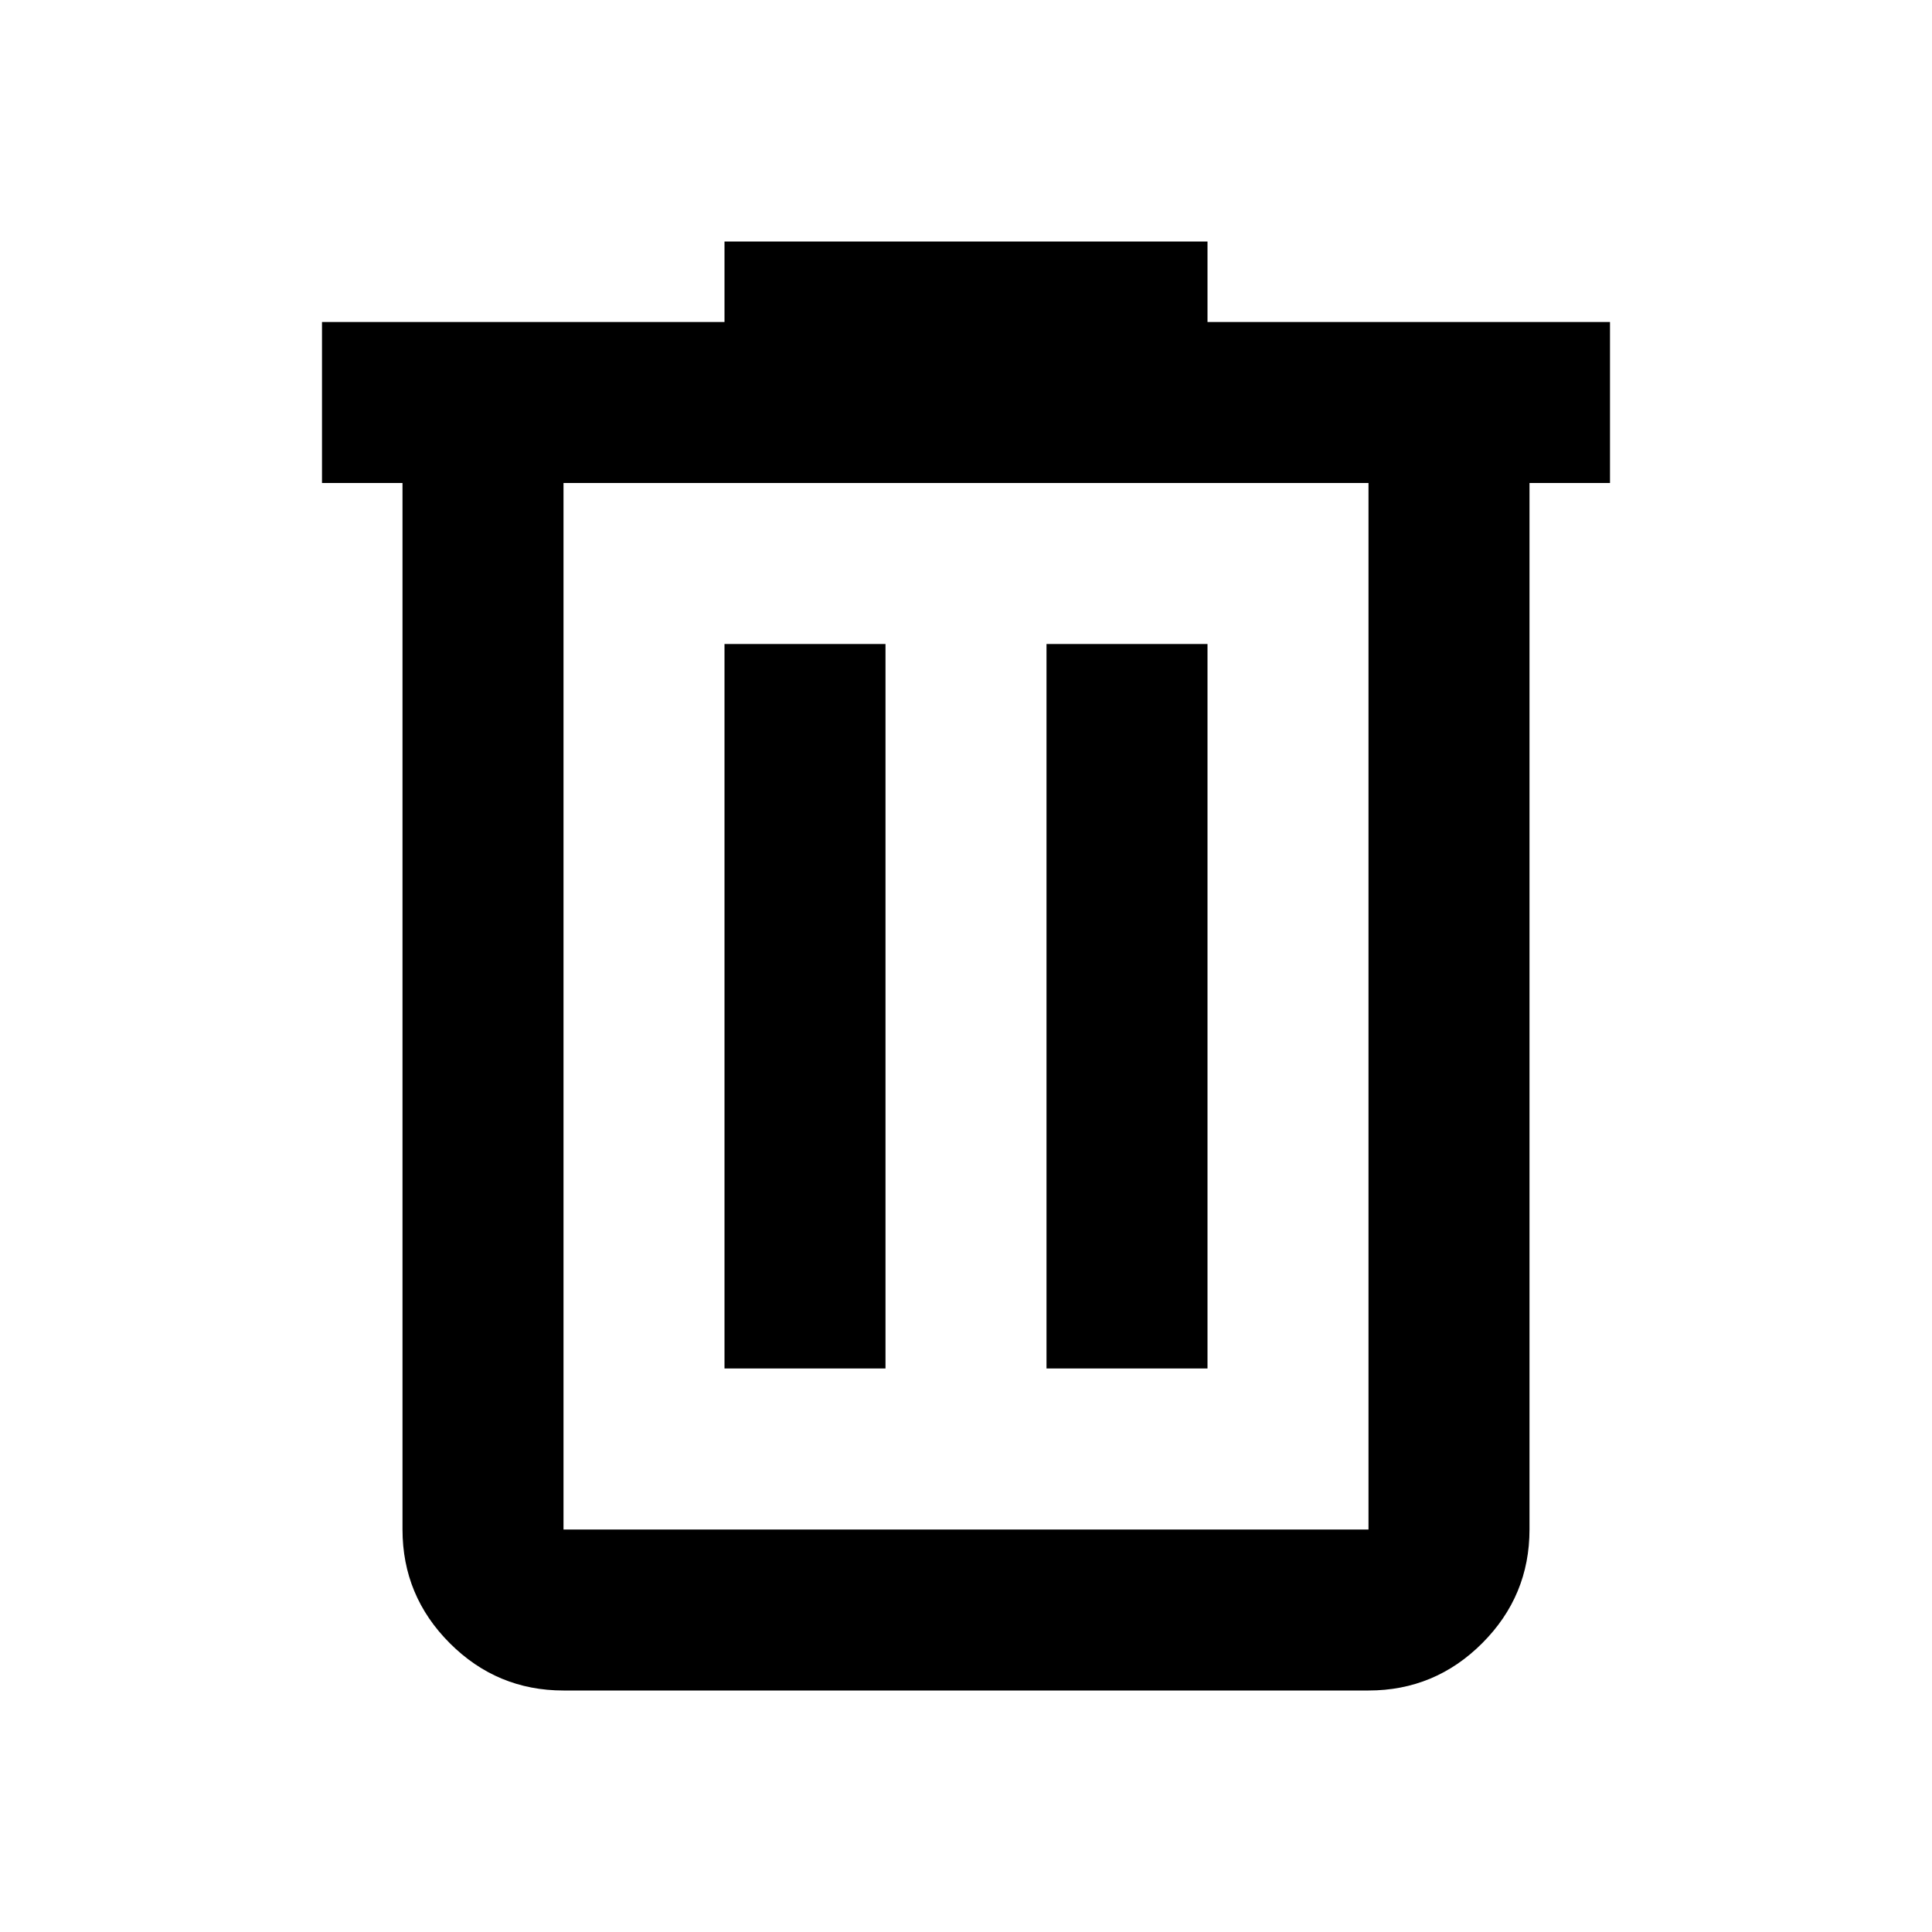
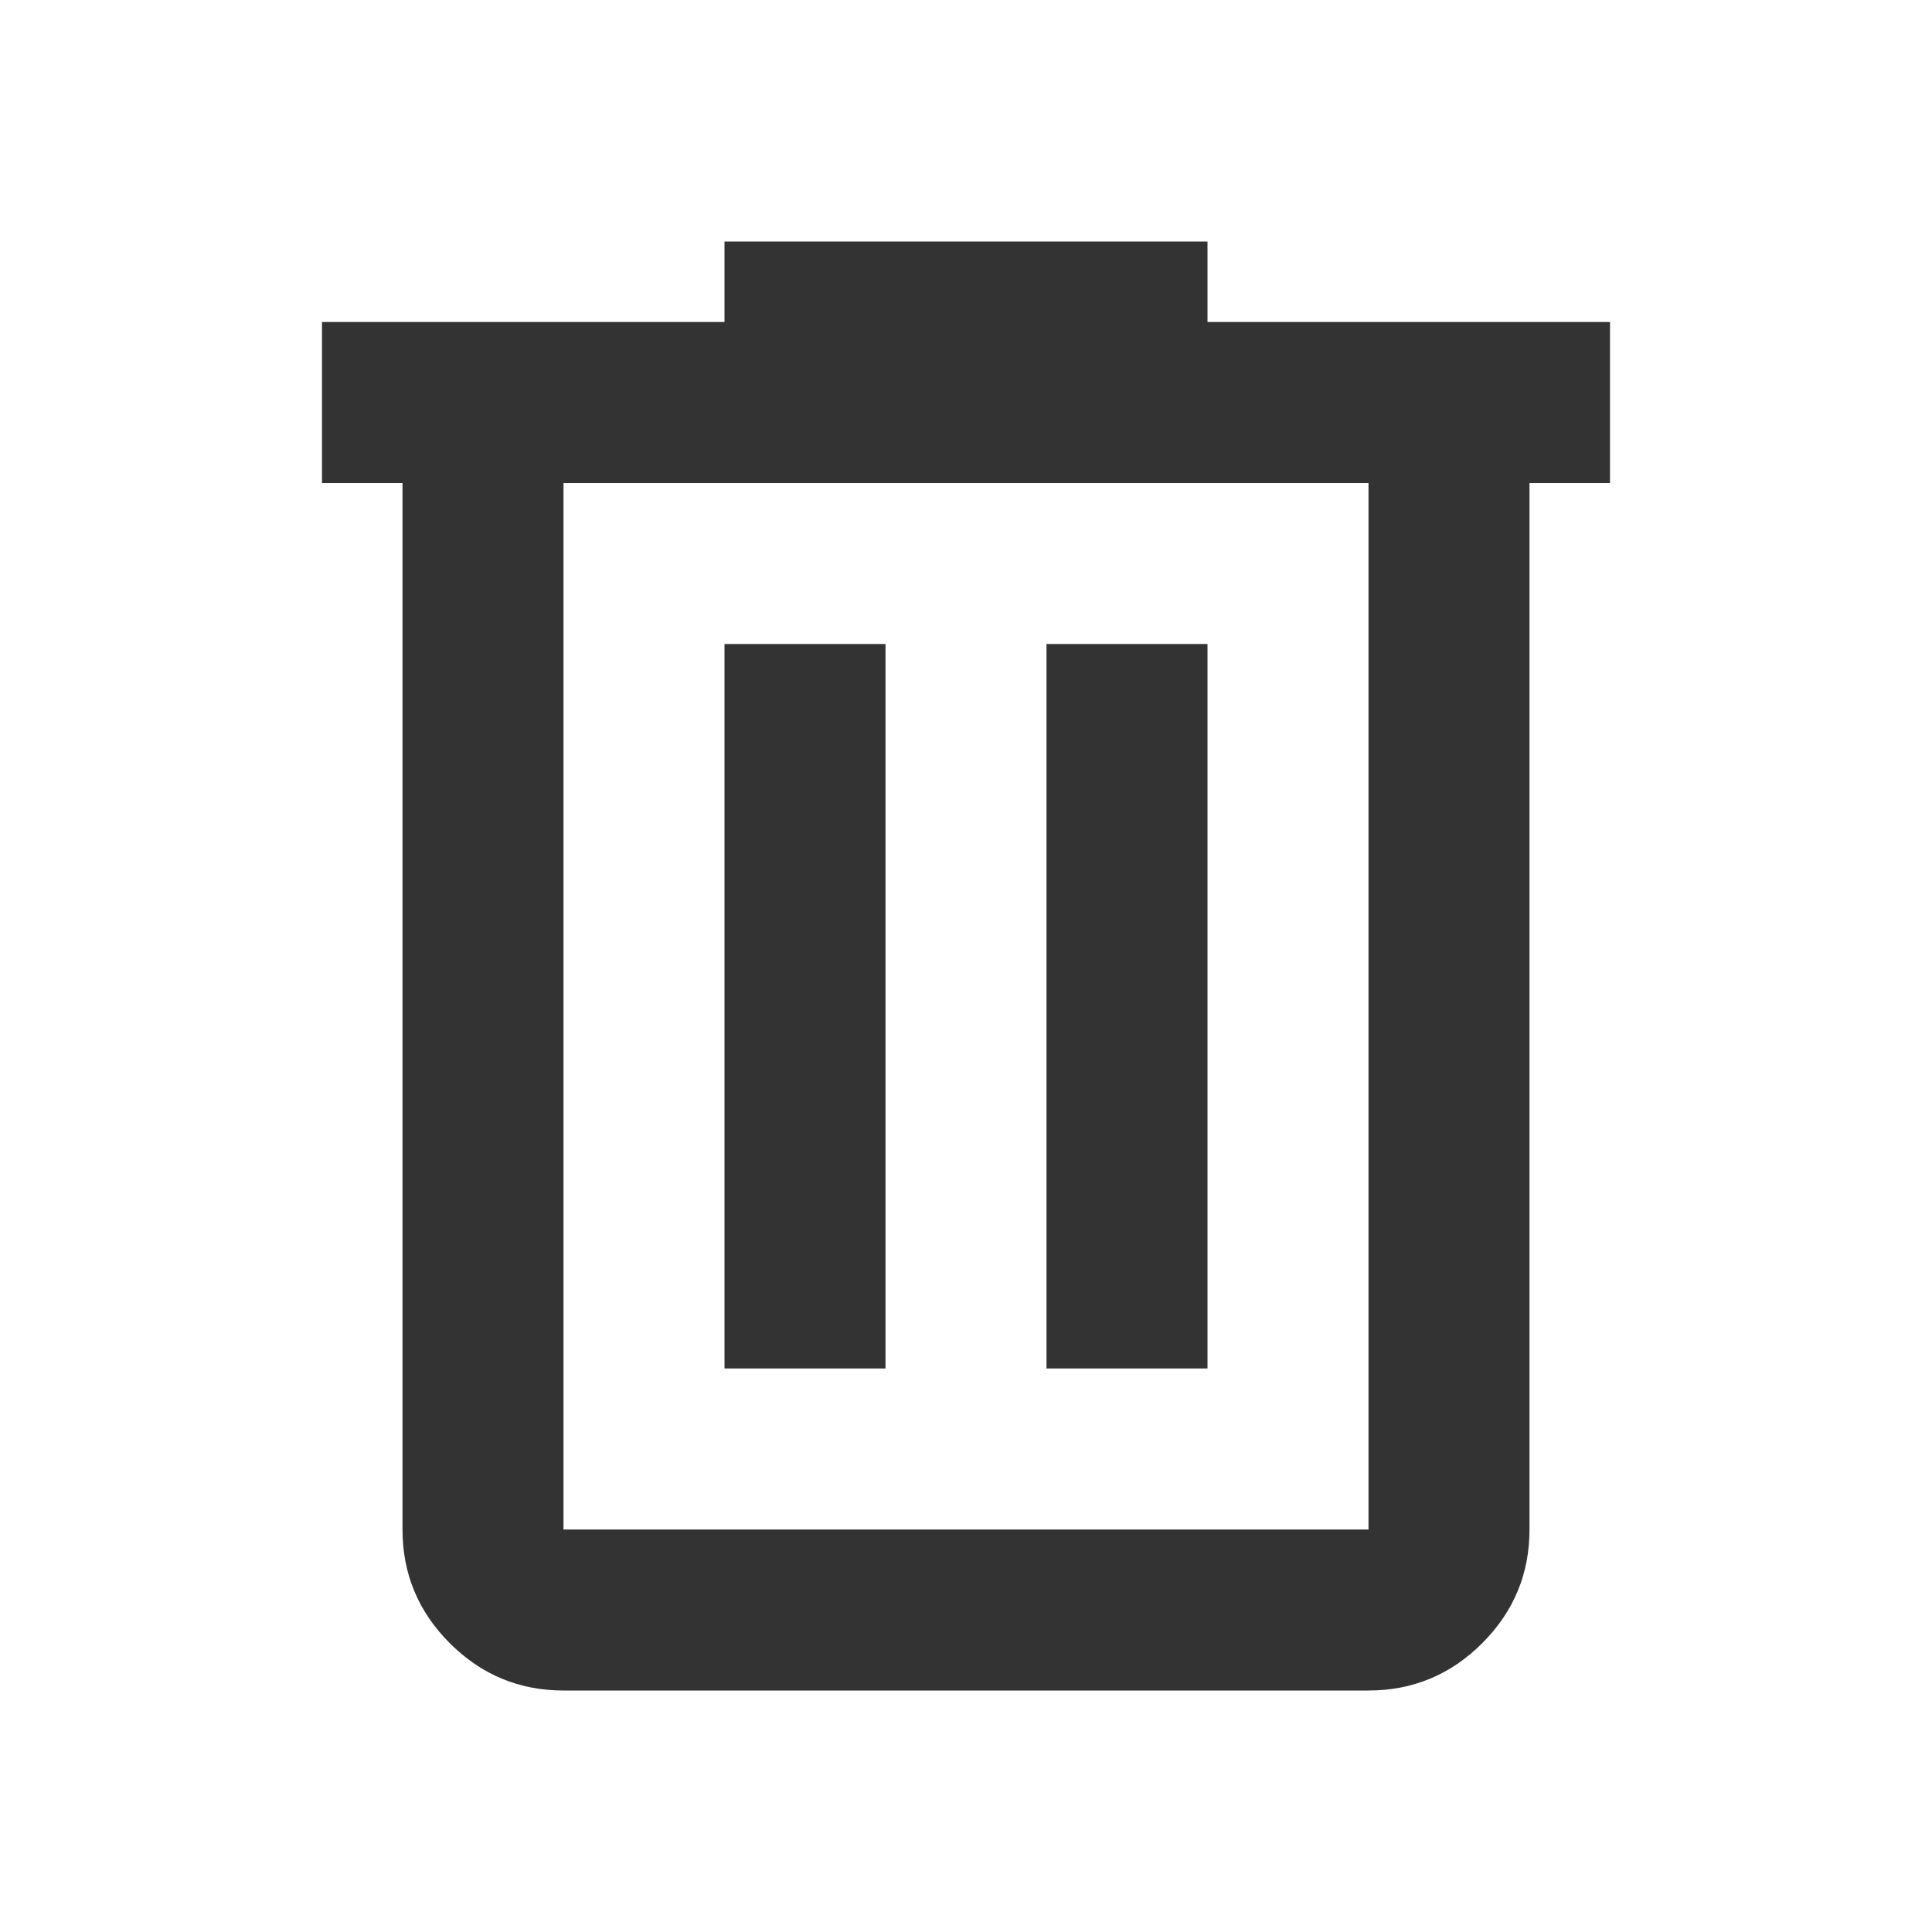
- <svg xmlns="http://www.w3.org/2000/svg" height="24px" viewBox="0 -960 960 960" width="24px" fill="#000000">
+ <svg xmlns="http://www.w3.org/2000/svg" height="24px" viewBox="0 -960 960 960" width="24px" fill="#333">
  <path d="M280-120q-33 0-56.5-23.5T200-200v-520h-40v-80h200v-40h240v40h200v80h-40v520q0 33-23.5 56.5T680-120H280Zm400-600H280v520h400v-520ZM360-280h80v-360h-80v360Zm160 0h80v-360h-80v360ZM280-720v520-520Z" />
</svg>
